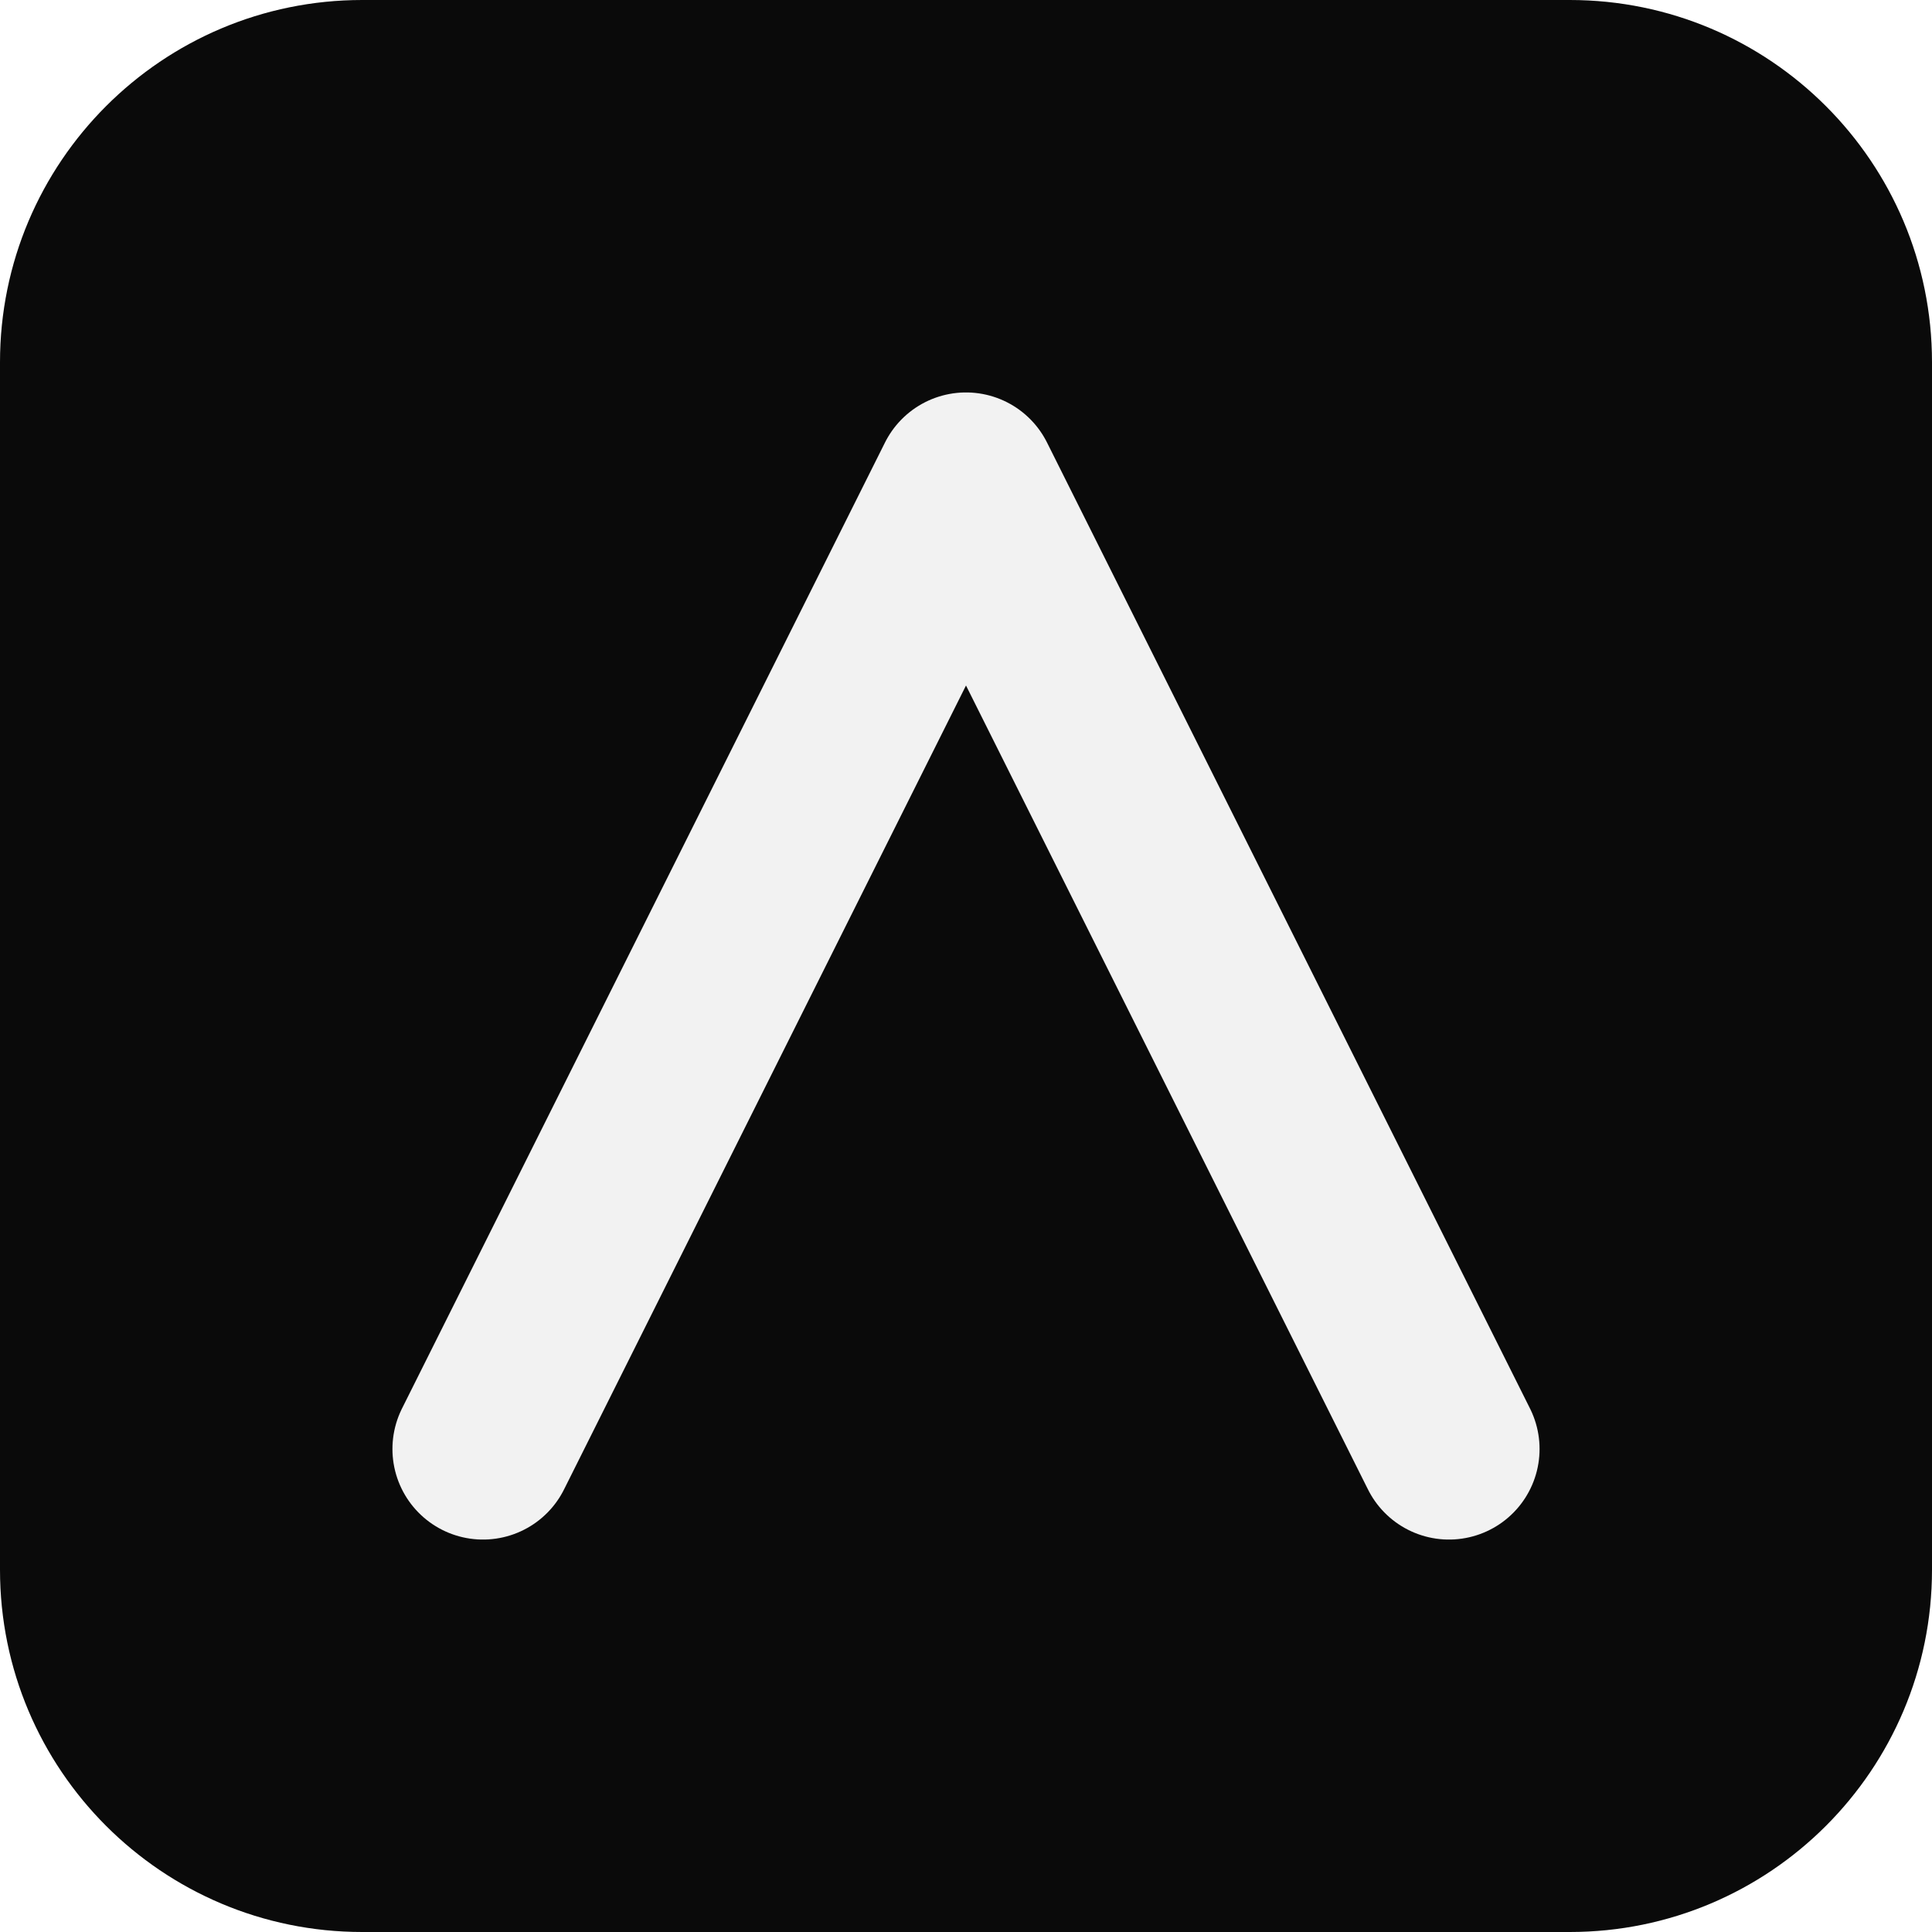
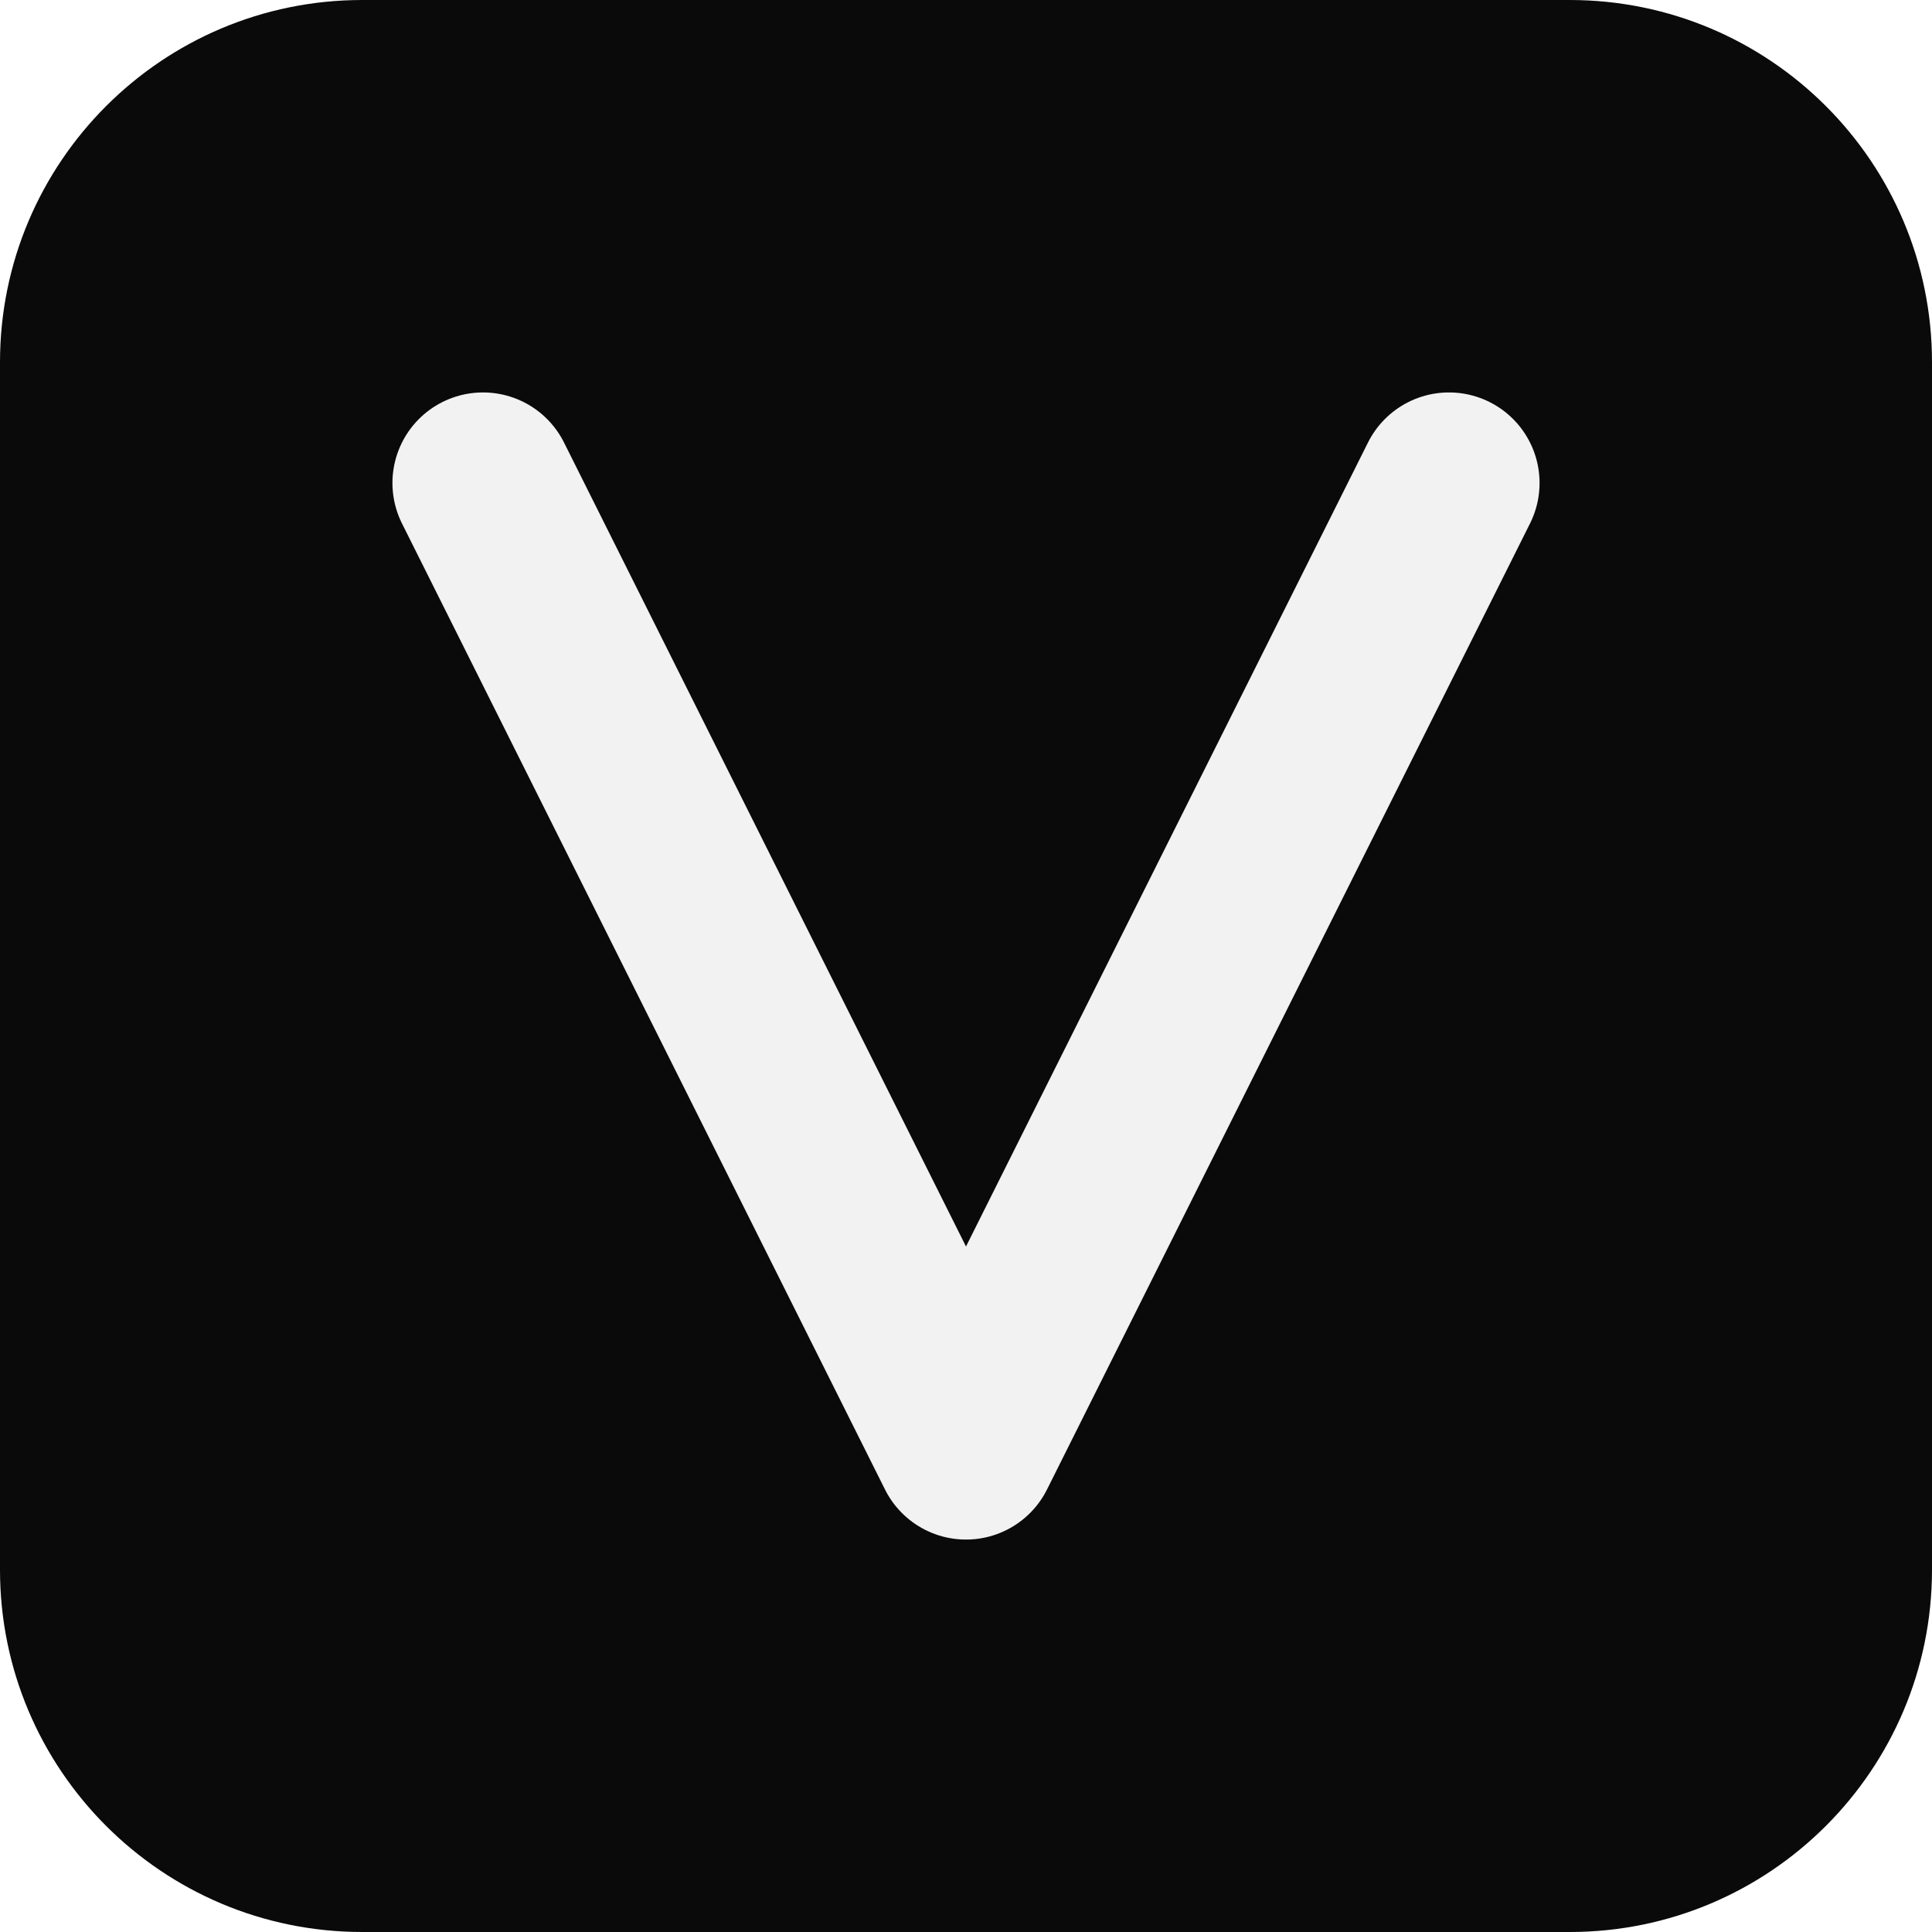
<svg xmlns="http://www.w3.org/2000/svg" viewBox="0 0 64 64">
-   <rect width="64" height="64" rx="12" fill="#0A0A0A" />
-   <path d="M16 48 L32 16 L48 48" fill="none" stroke="#F2F2F2" stroke-width="6" stroke-linecap="round" stroke-linejoin="round" />
+   <g transform="translate(0 64) scale(1 -1)">
+     <rect width="64" height="64" rx="12" fill="#0A0A0A" />
+     <path d="M16 48 L32 16 L48 48" fill="none" stroke="#F2F2F2" stroke-width="6" stroke-linecap="round" stroke-linejoin="round" />
+   </g>
</svg>
